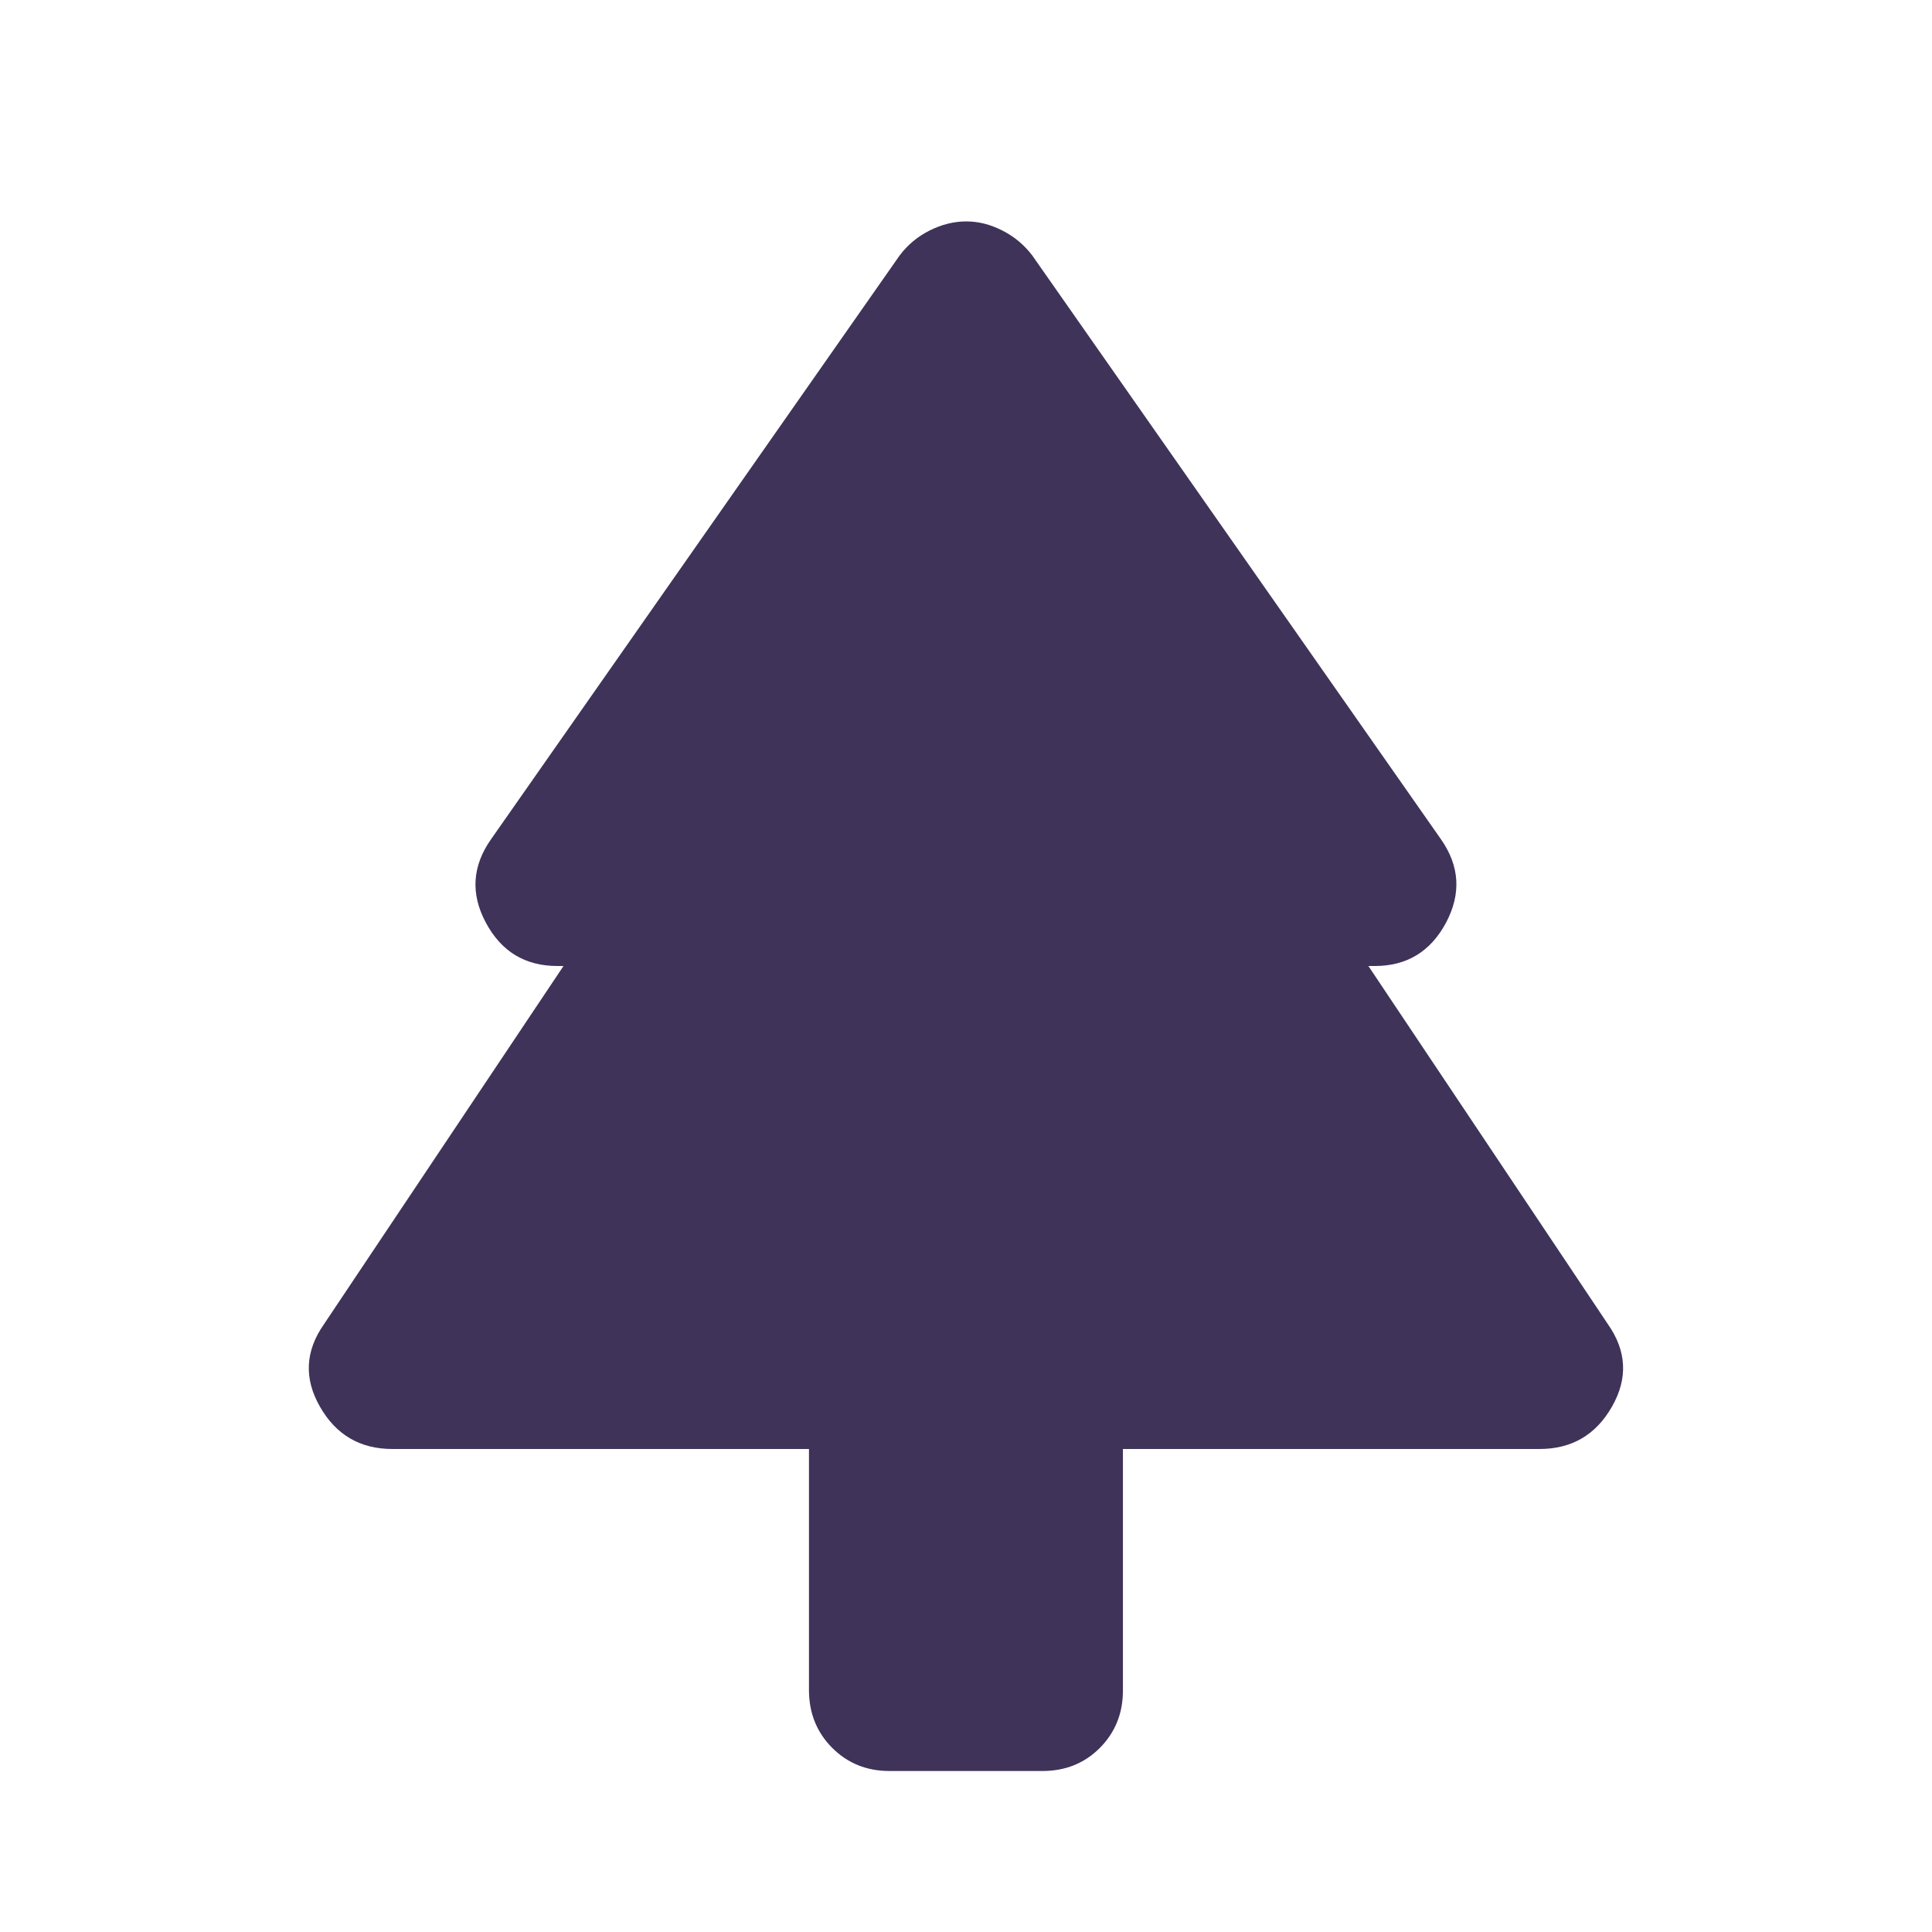
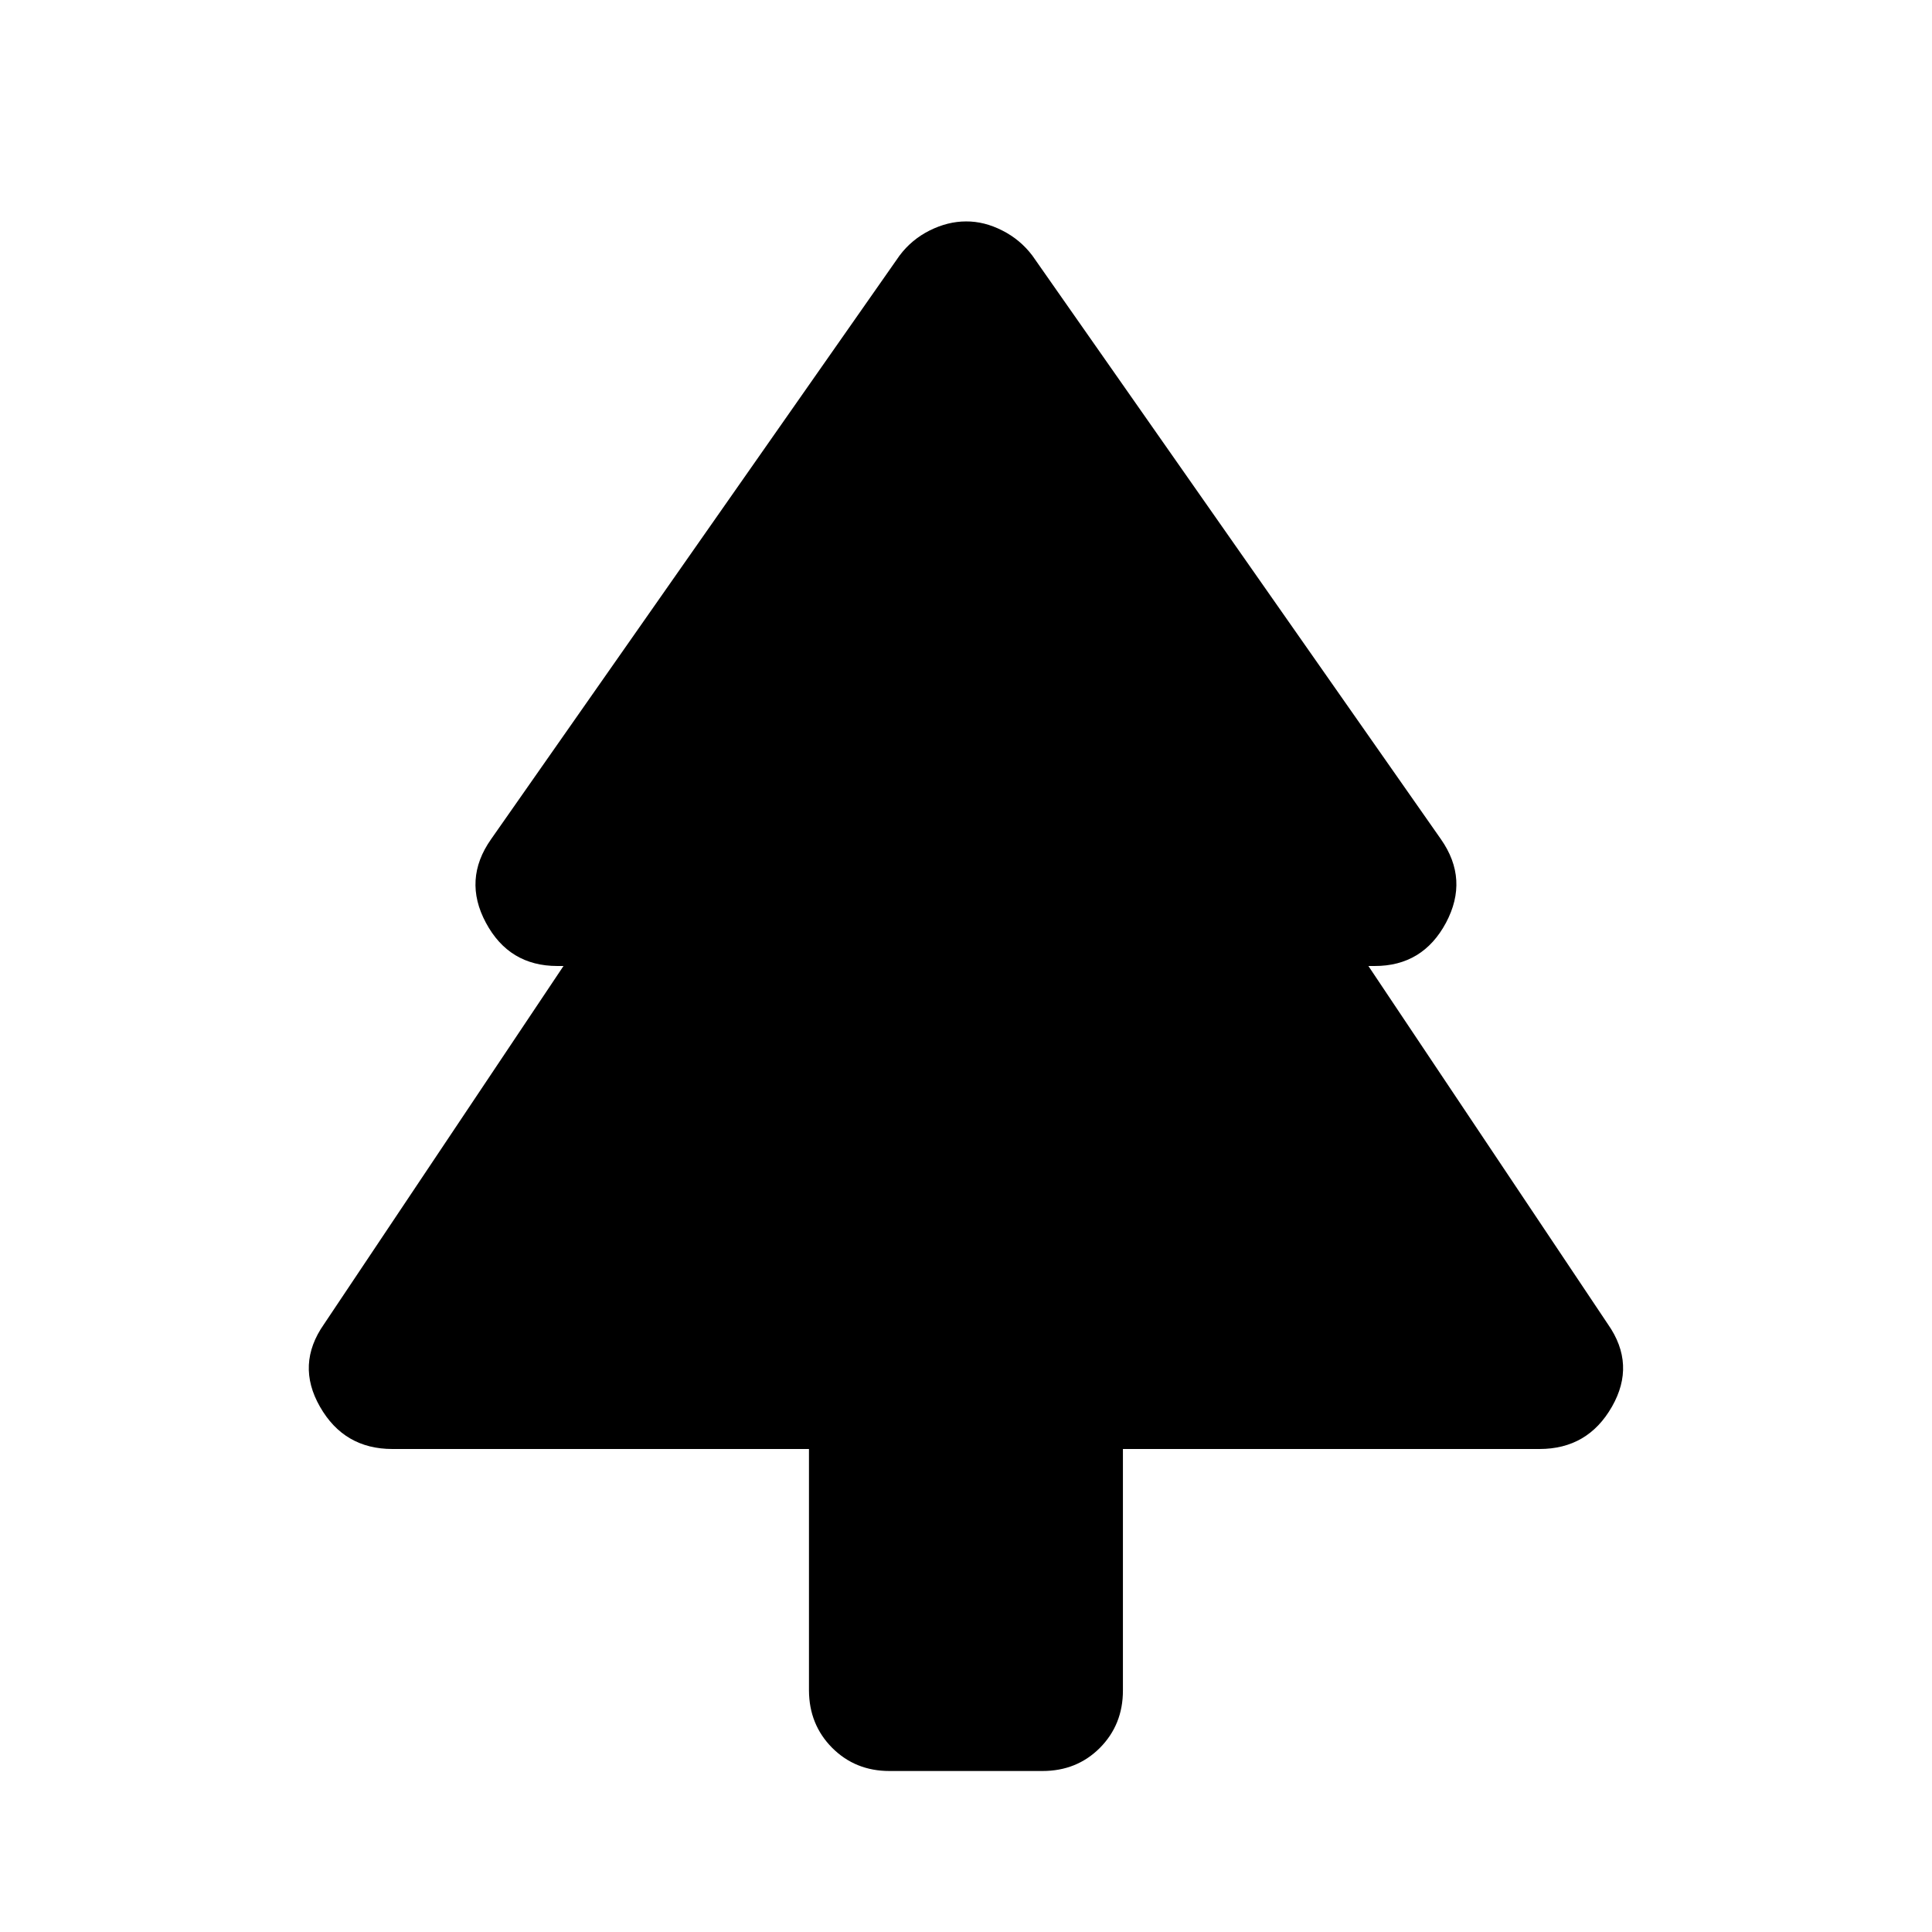
<svg xmlns="http://www.w3.org/2000/svg" width="18" height="18" viewBox="0 0 18 18" fill="none">
-   <path d="M7.537 13.5H3.656C3.356 13.5 3.131 13.369 2.981 13.106C2.831 12.844 2.843 12.588 3.018 12.338L5.25 9H5.193C4.893 9 4.671 8.866 4.527 8.597C4.383 8.329 4.399 8.069 4.575 7.819L8.381 2.381C8.456 2.281 8.55 2.203 8.662 2.147C8.775 2.091 8.887 2.063 9 2.063C9.112 2.062 9.225 2.09 9.337 2.147C9.45 2.204 9.543 2.282 9.618 2.381L13.425 7.819C13.6 8.069 13.615 8.328 13.472 8.597C13.328 8.866 13.106 9.001 12.806 9H12.749L14.981 12.338C15.156 12.588 15.168 12.844 15.018 13.106C14.868 13.369 14.643 13.5 14.343 13.5H10.462V15.75C10.462 15.963 10.39 16.141 10.247 16.285C10.103 16.429 9.925 16.5 9.712 16.5H8.287C8.075 16.5 7.897 16.428 7.753 16.284C7.61 16.14 7.538 15.962 7.537 15.75V13.5Z" fill="#3F335A" />
+   <path d="M7.537 13.5H3.656C3.356 13.5 3.131 13.369 2.981 13.106C2.831 12.844 2.843 12.588 3.018 12.338L5.25 9H5.193C4.893 9 4.671 8.866 4.527 8.597C4.383 8.329 4.399 8.069 4.575 7.819L8.381 2.381C8.456 2.281 8.55 2.203 8.662 2.147C8.775 2.091 8.887 2.063 9 2.063C9.112 2.062 9.225 2.09 9.337 2.147C9.45 2.204 9.543 2.282 9.618 2.381L13.425 7.819C13.6 8.069 13.615 8.328 13.472 8.597C13.328 8.866 13.106 9.001 12.806 9H12.749L14.981 12.338C15.156 12.588 15.168 12.844 15.018 13.106C14.868 13.369 14.643 13.5 14.343 13.5H10.462V15.75C10.462 15.963 10.39 16.141 10.247 16.285C10.103 16.429 9.925 16.5 9.712 16.5H8.287C8.075 16.5 7.897 16.428 7.753 16.284C7.61 16.14 7.538 15.962 7.537 15.75V13.5Z" fill="currentColor" />
</svg>
